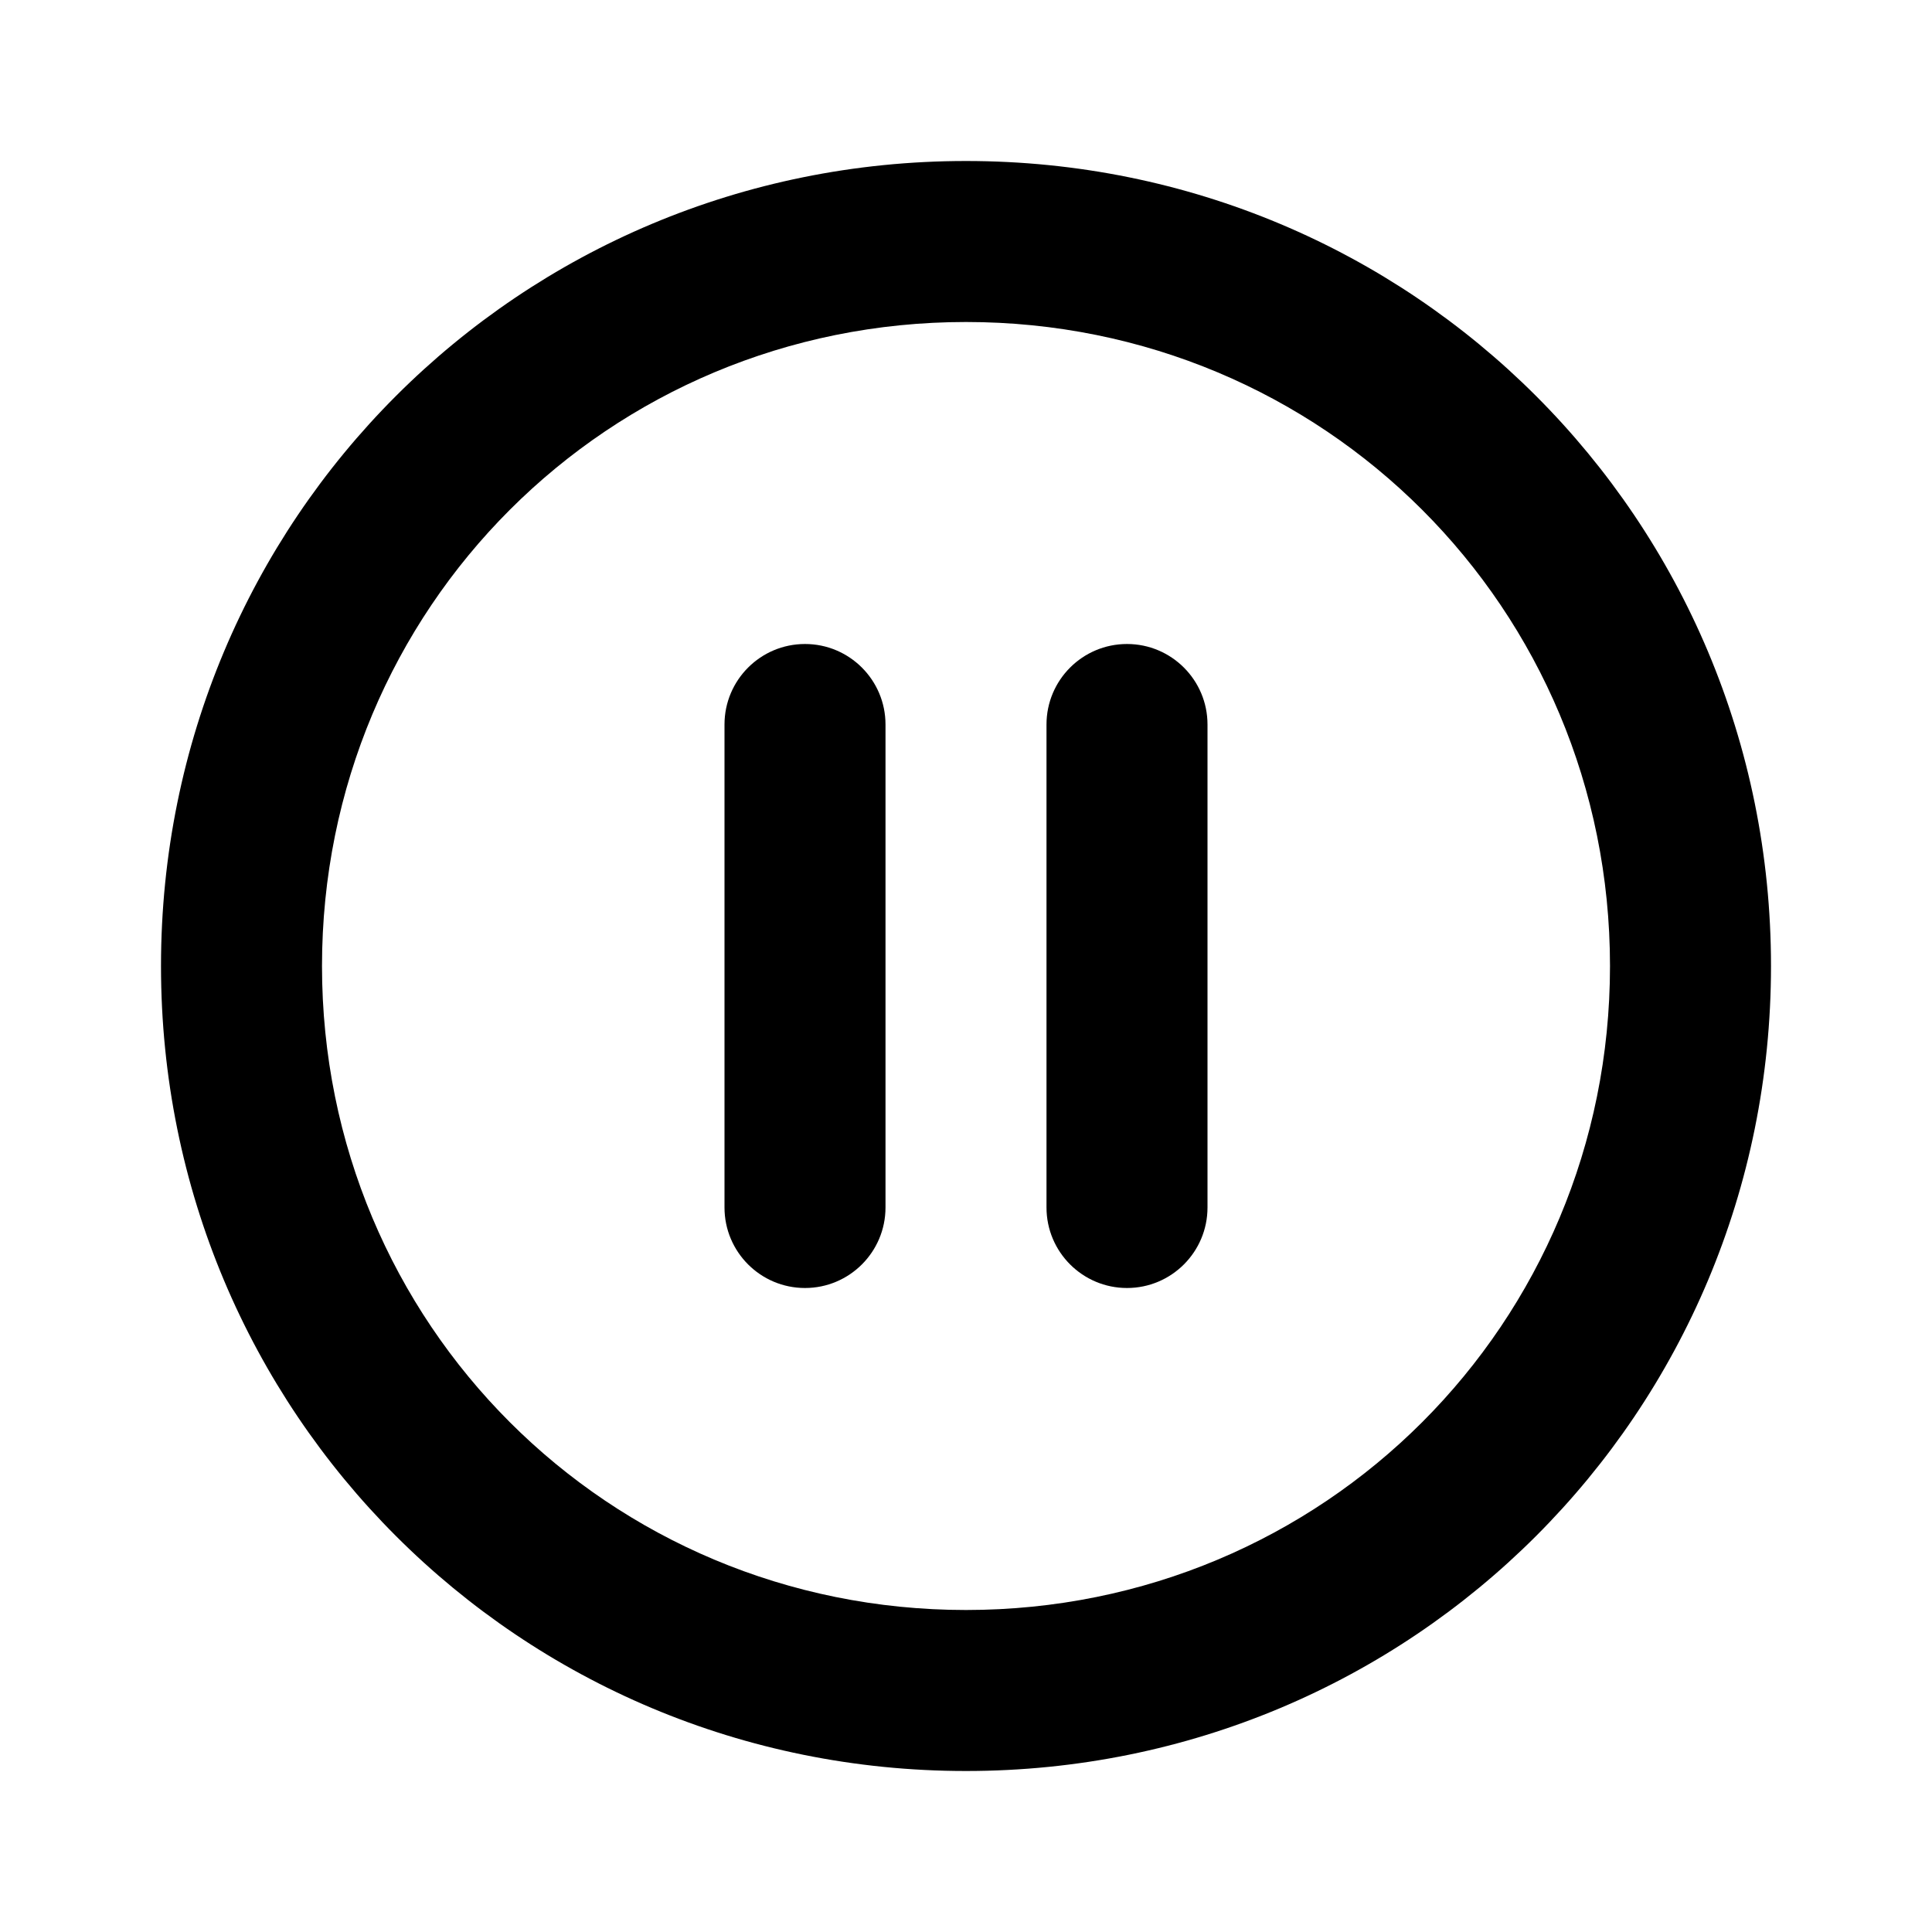
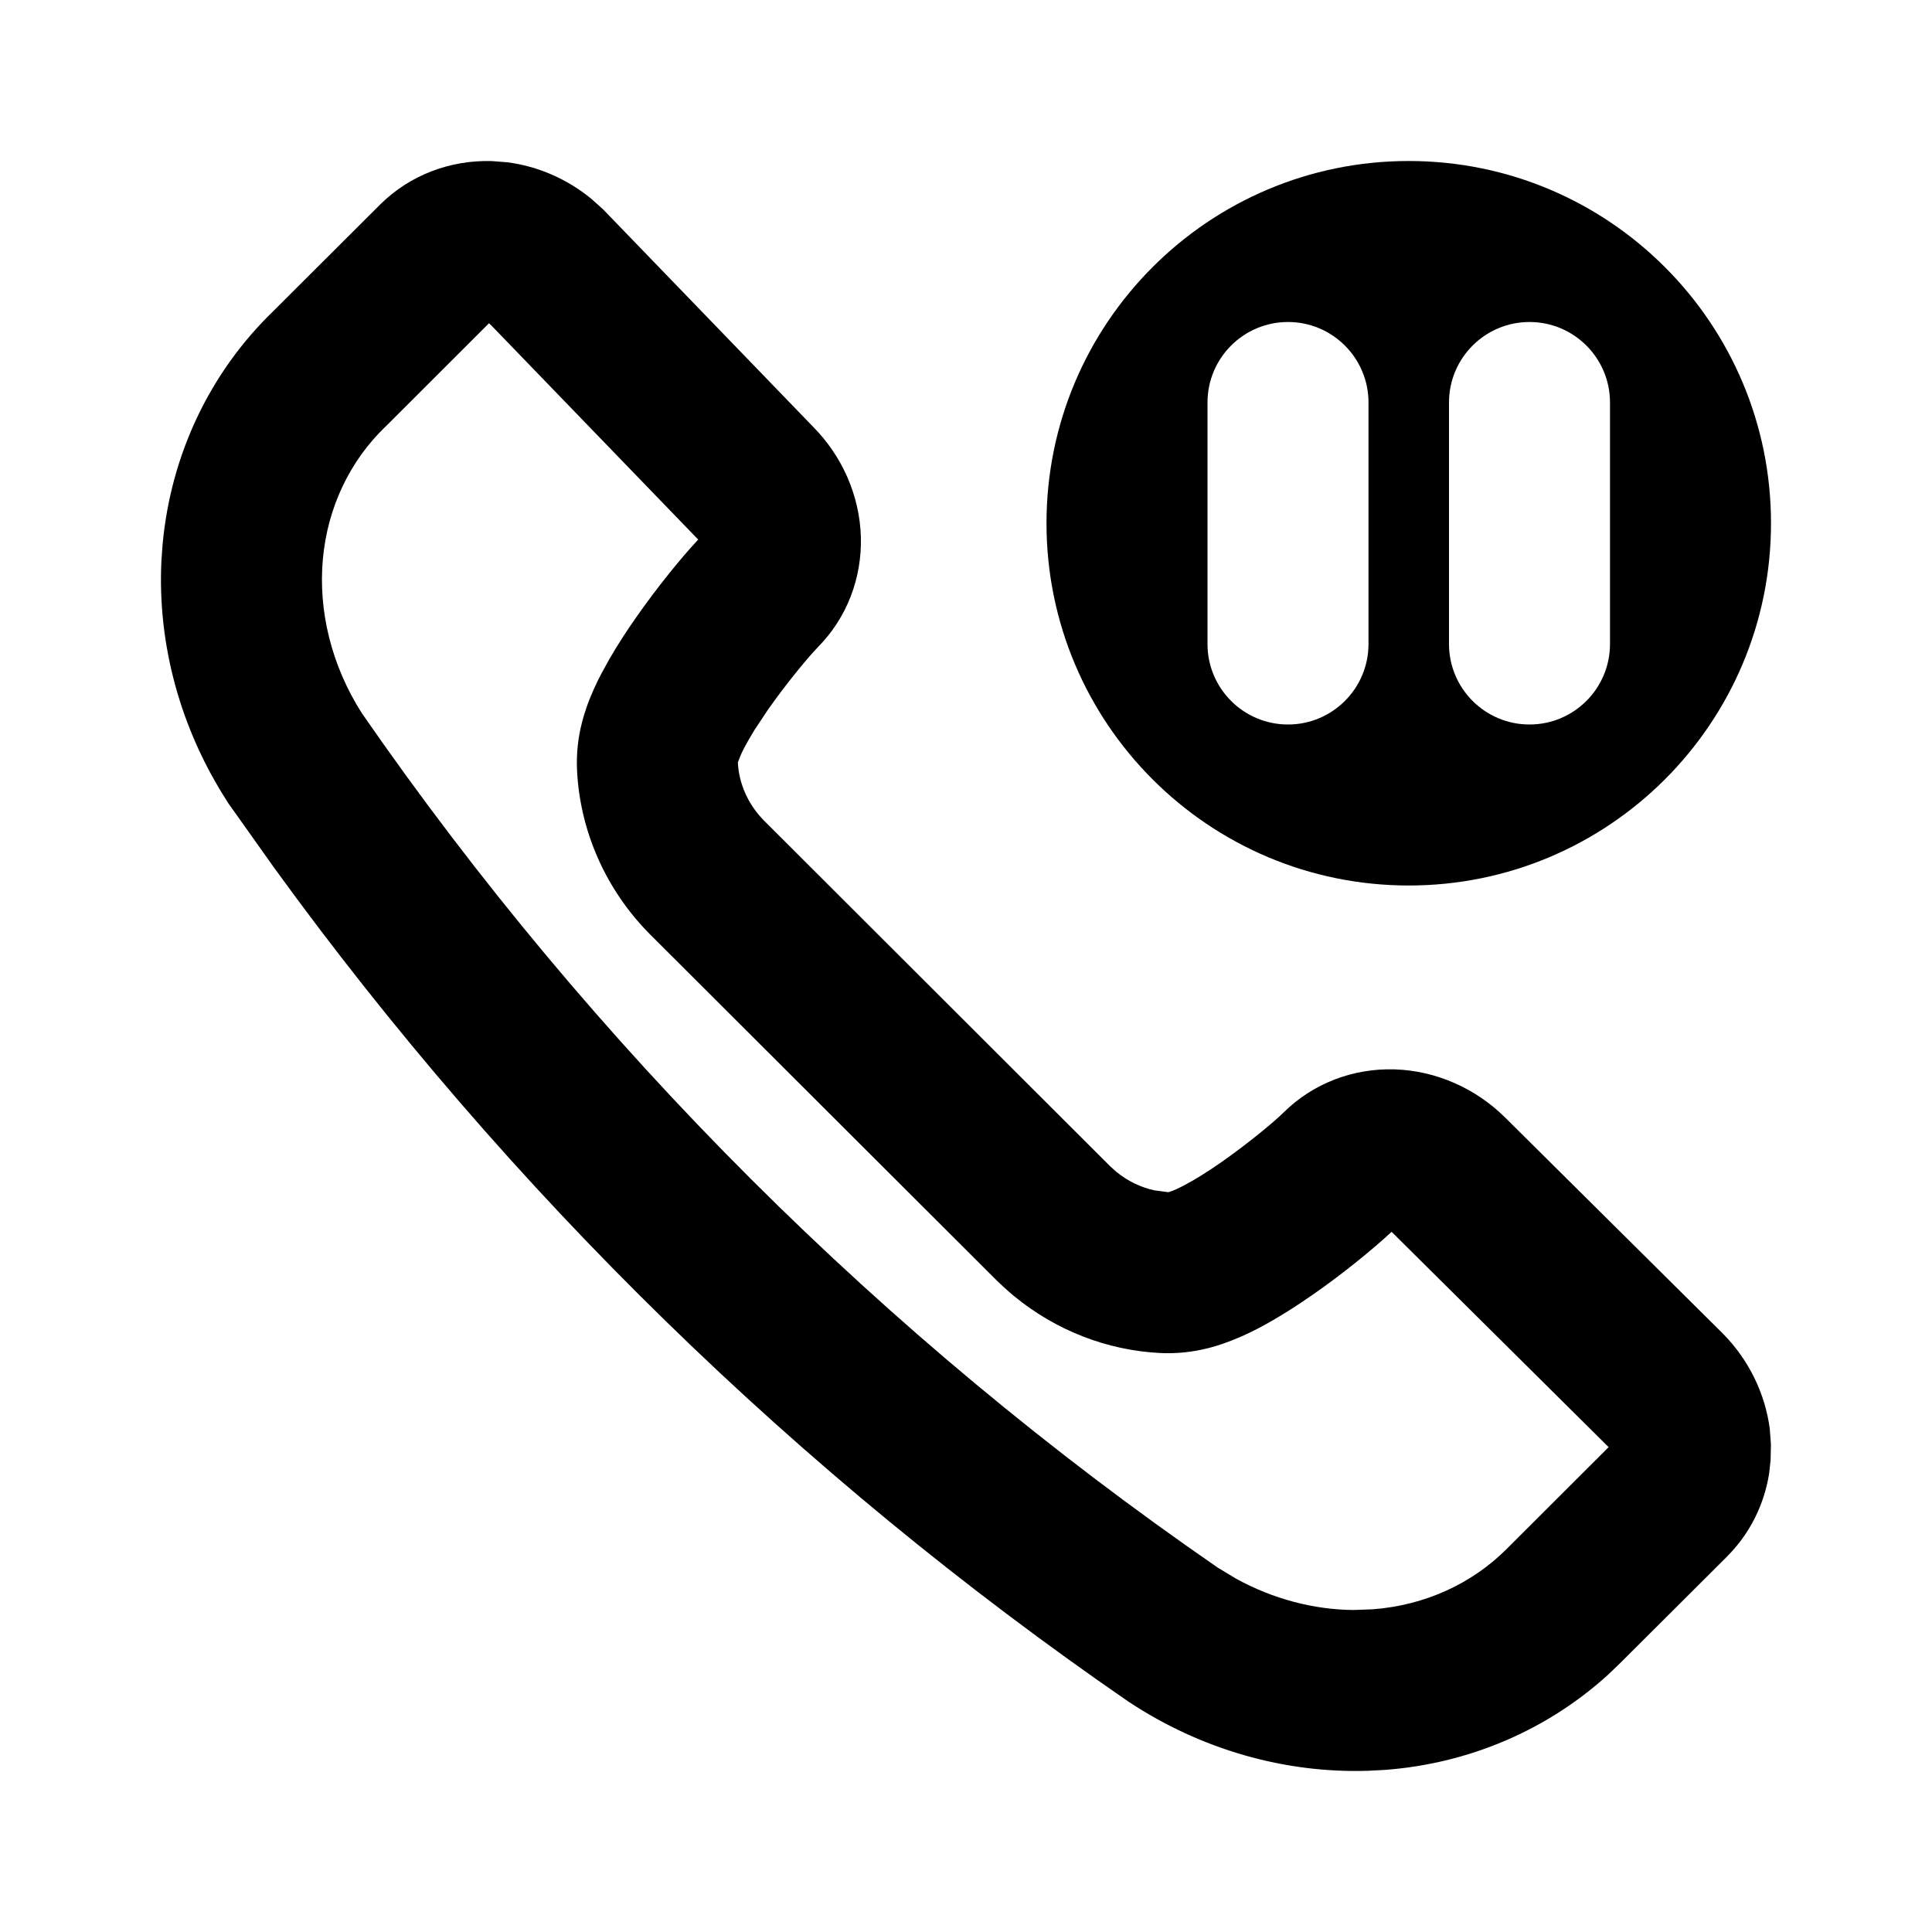
<svg xmlns="http://www.w3.org/2000/svg" viewBox="0 0 24 24">
-   <path fill-rule="evenodd" clip-rule="evenodd" d="M2 12C2 6.45 6.45 2 12 2C17.55 2 22 6.45 22 12C22 17.55 17.55 22 12 22C6.45 22 2 17.55 2 12ZM12 4C7.555 4 4 7.555 4 12C4 16.445 7.555 20 12 20C16.445 20 20 16.445 20 12C20 7.555 16.445 4 12 4ZM10 8C10.552 8 11 8.448 11 9V15C11 15.552 10.552 16 10 16C9.448 16 9 15.552 9 15V9C9 8.448 9.448 8 10 8ZM15 9C15 8.448 14.552 8 14 8C13.448 8 13 8.448 13 9V15C13 15.552 13.448 16 14 16C14.552 16 15 15.552 15 15V9Z" />
+   <path fill-rule="evenodd" clip-rule="evenodd" d="M6.302 2.016C6.684 2.065 7.046 2.224 7.346 2.47L7.491 2.6L7.498 2.607L10.099 5.3C10.462 5.666 10.678 6.155 10.694 6.667C10.709 7.182 10.519 7.678 10.158 8.041L10.158 8.042C10.049 8.153 9.781 8.473 9.54 8.816L9.375 9.064C9.326 9.144 9.282 9.22 9.246 9.288C9.211 9.356 9.188 9.41 9.175 9.448C9.171 9.459 9.168 9.467 9.166 9.473C9.179 9.733 9.292 9.992 9.489 10.192L13.789 14.486L13.869 14.558C14.01 14.673 14.173 14.751 14.342 14.787L14.513 14.81C14.518 14.808 14.527 14.806 14.538 14.802C14.577 14.789 14.631 14.766 14.7 14.73C14.836 14.659 15.002 14.556 15.172 14.437C15.516 14.196 15.837 13.928 15.947 13.818C16.311 13.458 16.808 13.269 17.323 13.284C17.837 13.3 18.33 13.518 18.698 13.883L21.397 16.561L21.4 16.564C21.72 16.887 21.927 17.306 21.985 17.751L21.999 17.943L21.995 18.137L21.977 18.303C21.916 18.688 21.74 19.047 21.462 19.327L21.461 19.329L20.125 20.661L19.977 20.803C19.221 21.491 18.25 21.907 17.209 21.986L17.001 21.997C15.96 22.032 14.917 21.732 14.027 21.144L14.019 21.139C9.919 18.316 6.323 14.805 3.405 10.779L2.829 9.968L2.825 9.961L2.822 9.955C2.243 9.057 1.955 8.01 2.005 6.969L2.02 6.761C2.122 5.651 2.606 4.627 3.395 3.865L4.727 2.536C5.093 2.175 5.592 1.986 6.11 2.001L6.302 2.016ZM4.808 5.281C4.8 5.289 4.792 5.296 4.784 5.304C4.348 5.725 4.07 6.3 4.011 6.943C3.952 7.587 4.116 8.266 4.496 8.861C7.365 13.007 10.975 16.61 15.128 19.474L15.355 19.611C15.815 19.864 16.318 19.995 16.811 20L17.057 19.991C17.704 19.941 18.285 19.672 18.713 19.245L19.983 17.977C19.982 17.977 19.982 17.975 19.981 17.975L17.288 15.303L17.287 15.302C17.06 15.514 16.685 15.82 16.318 16.076C16.108 16.222 15.864 16.38 15.621 16.506C15.492 16.573 15.342 16.641 15.186 16.694L15.184 16.695C15.082 16.73 14.985 16.753 15.009 16.747C14.816 16.796 14.617 16.817 14.418 16.808C13.748 16.776 13.111 16.522 12.601 16.104C12.579 16.085 12.557 16.067 12.535 16.048L12.455 15.976C12.428 15.951 12.402 15.927 12.376 15.901L8.076 11.608C8.073 11.605 8.069 11.601 8.066 11.598C7.533 11.058 7.205 10.336 7.168 9.567C7.159 9.365 7.18 9.162 7.232 8.966C7.244 8.92 7.255 8.882 7.262 8.861C7.269 8.84 7.275 8.823 7.278 8.815C7.28 8.808 7.282 8.8 7.282 8.799C7.283 8.797 7.283 8.797 7.282 8.799C7.338 8.636 7.408 8.488 7.472 8.365L7.572 8.184C7.676 8.003 7.792 7.827 7.902 7.67C8.156 7.306 8.46 6.93 8.674 6.702C8.67 6.698 8.665 6.694 8.66 6.689L6.097 4.036L6.074 4.016L4.808 5.281Z" />
+   <path fill-rule="evenodd" clip-rule="evenodd" d="M17.5 2C19.985 2 22 4.015 22 6.5C22 8.985 19.985 11 17.5 11C15.015 11 13 8.985 13 6.5C13 4.015 15.015 2 17.5 2ZM16 4C15.448 4 15 4.448 15 5V8C15 8.552 15.448 9 16 9C16.552 9 17 8.552 17 8V5C17 4.448 16.552 4 16 4ZM19 4C18.448 4 18 4.448 18 5V8C18 8.552 18.448 9 19 9C19.552 9 20 8.552 20 8V5C20 4.448 19.552 4 19 4Z" />
</svg>
